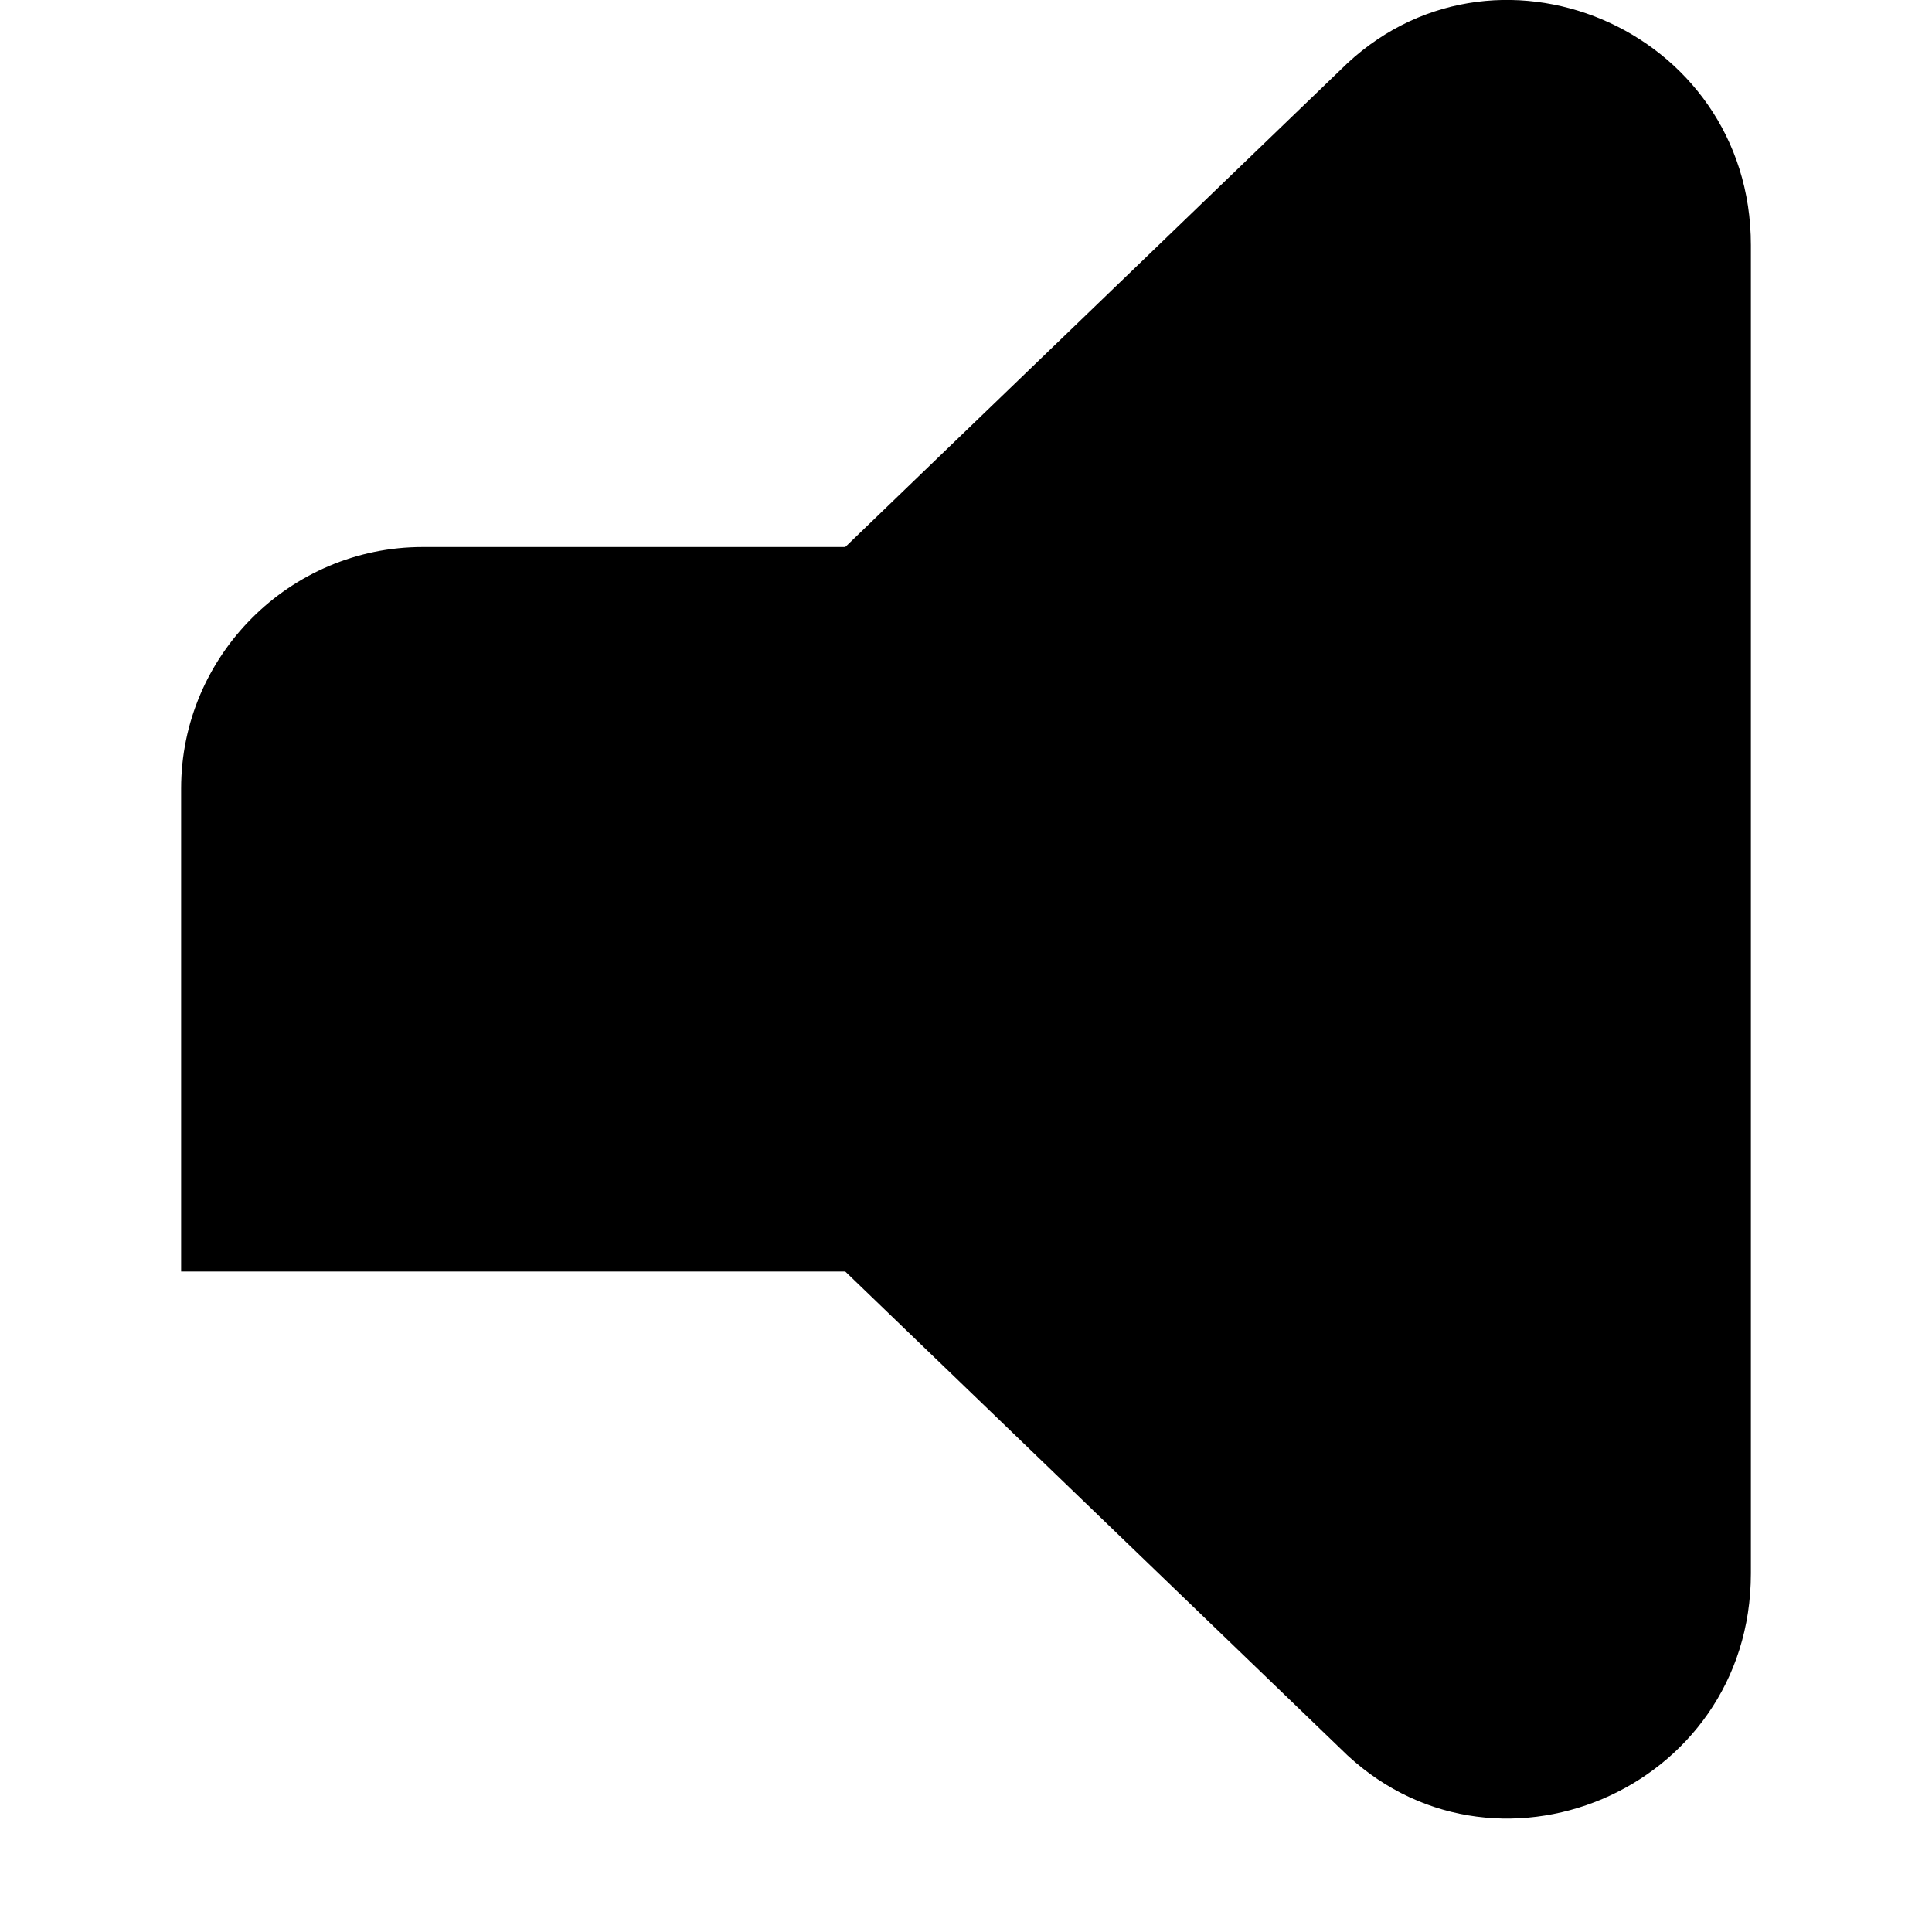
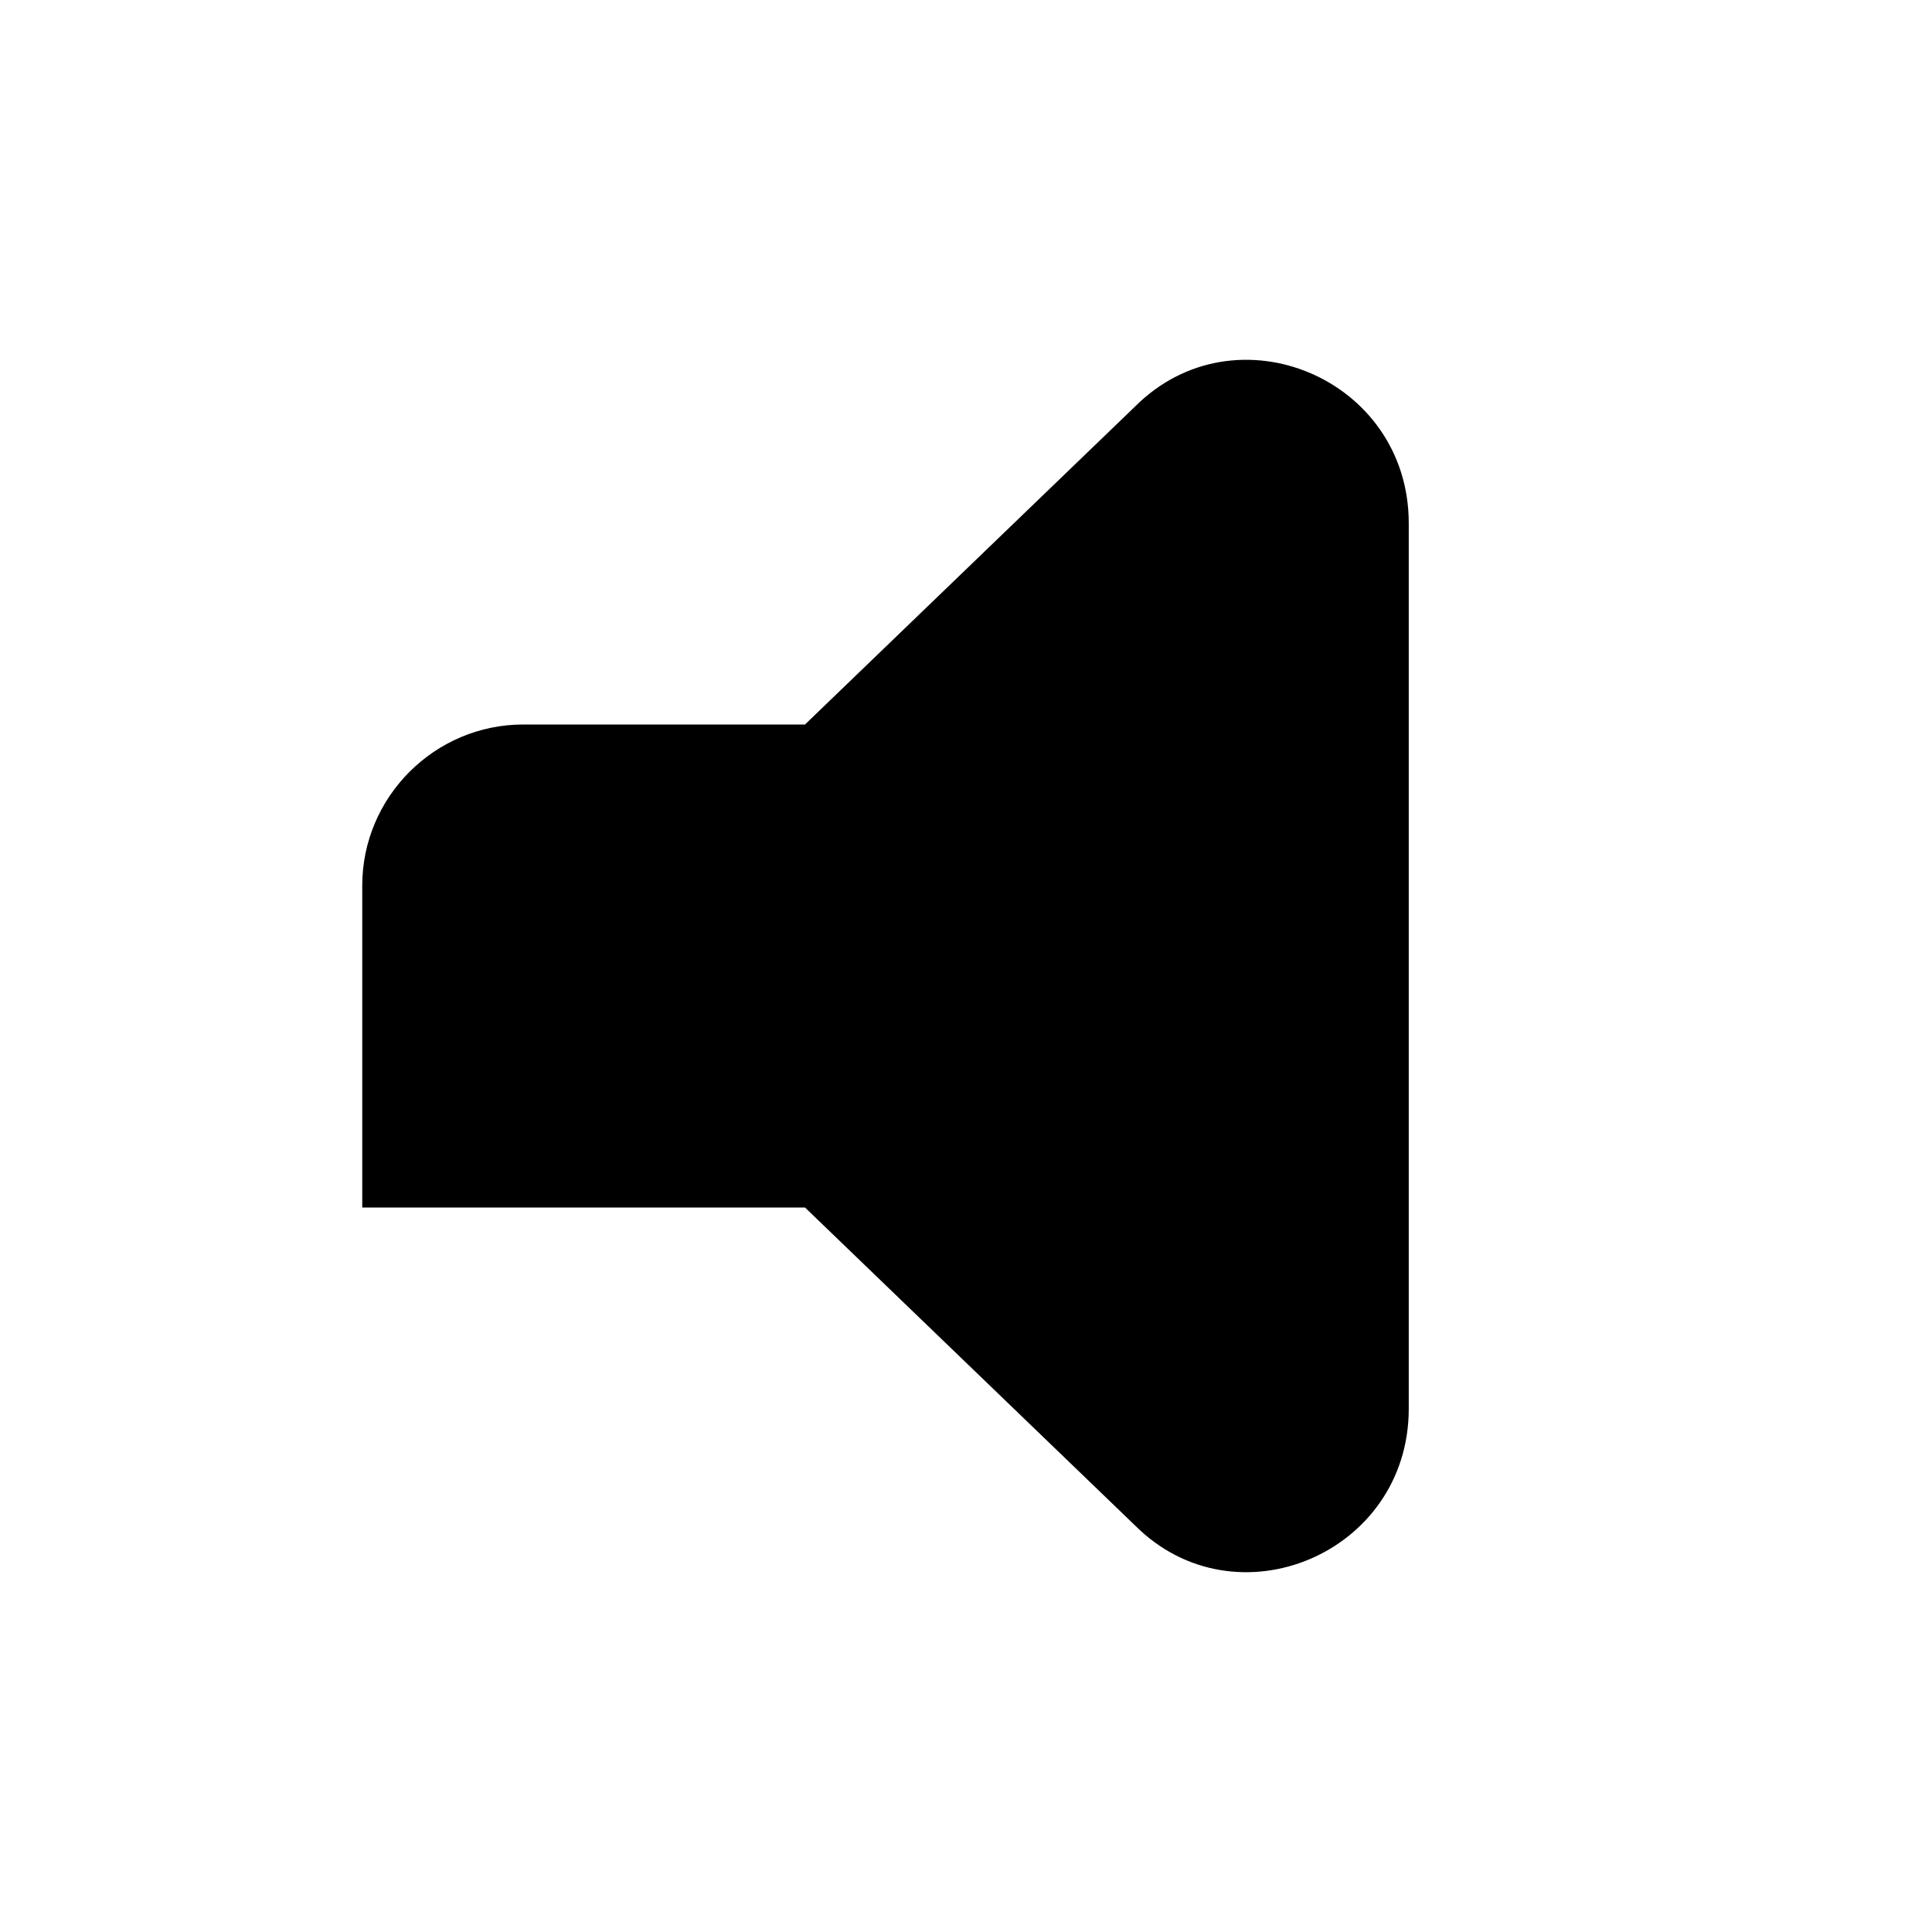
- <svg xmlns="http://www.w3.org/2000/svg" width="1.25em" height="1.25em" fill="none" viewBox="0 0 13 16">
-   <path fill="currentColor" d="M13 2.03V13.03C13 14.831 10.85 15.73 9.6 14.48L5.5 10.53H0V6.53C0 5.43 0.9 4.53 2 4.53H5.5L9.6 0.58C10.85 -0.67 13 0.23 13 2.03Z" />
+ <svg xmlns="http://www.w3.org/2000/svg" width="1.5em" height="1.5em" fill="none" viewBox="0 0 24 24">
+   <path fill="currentColor" d="M17.5 6.5V17.5C17.5 19.3 15.35 20.2 14.1 18.95L10 15H4.5V11C4.5 9.9 5.4 9 6.5 9H10L14.1 5.05C15.35 3.8 17.5 4.7 17.5 6.5Z" />
</svg>
